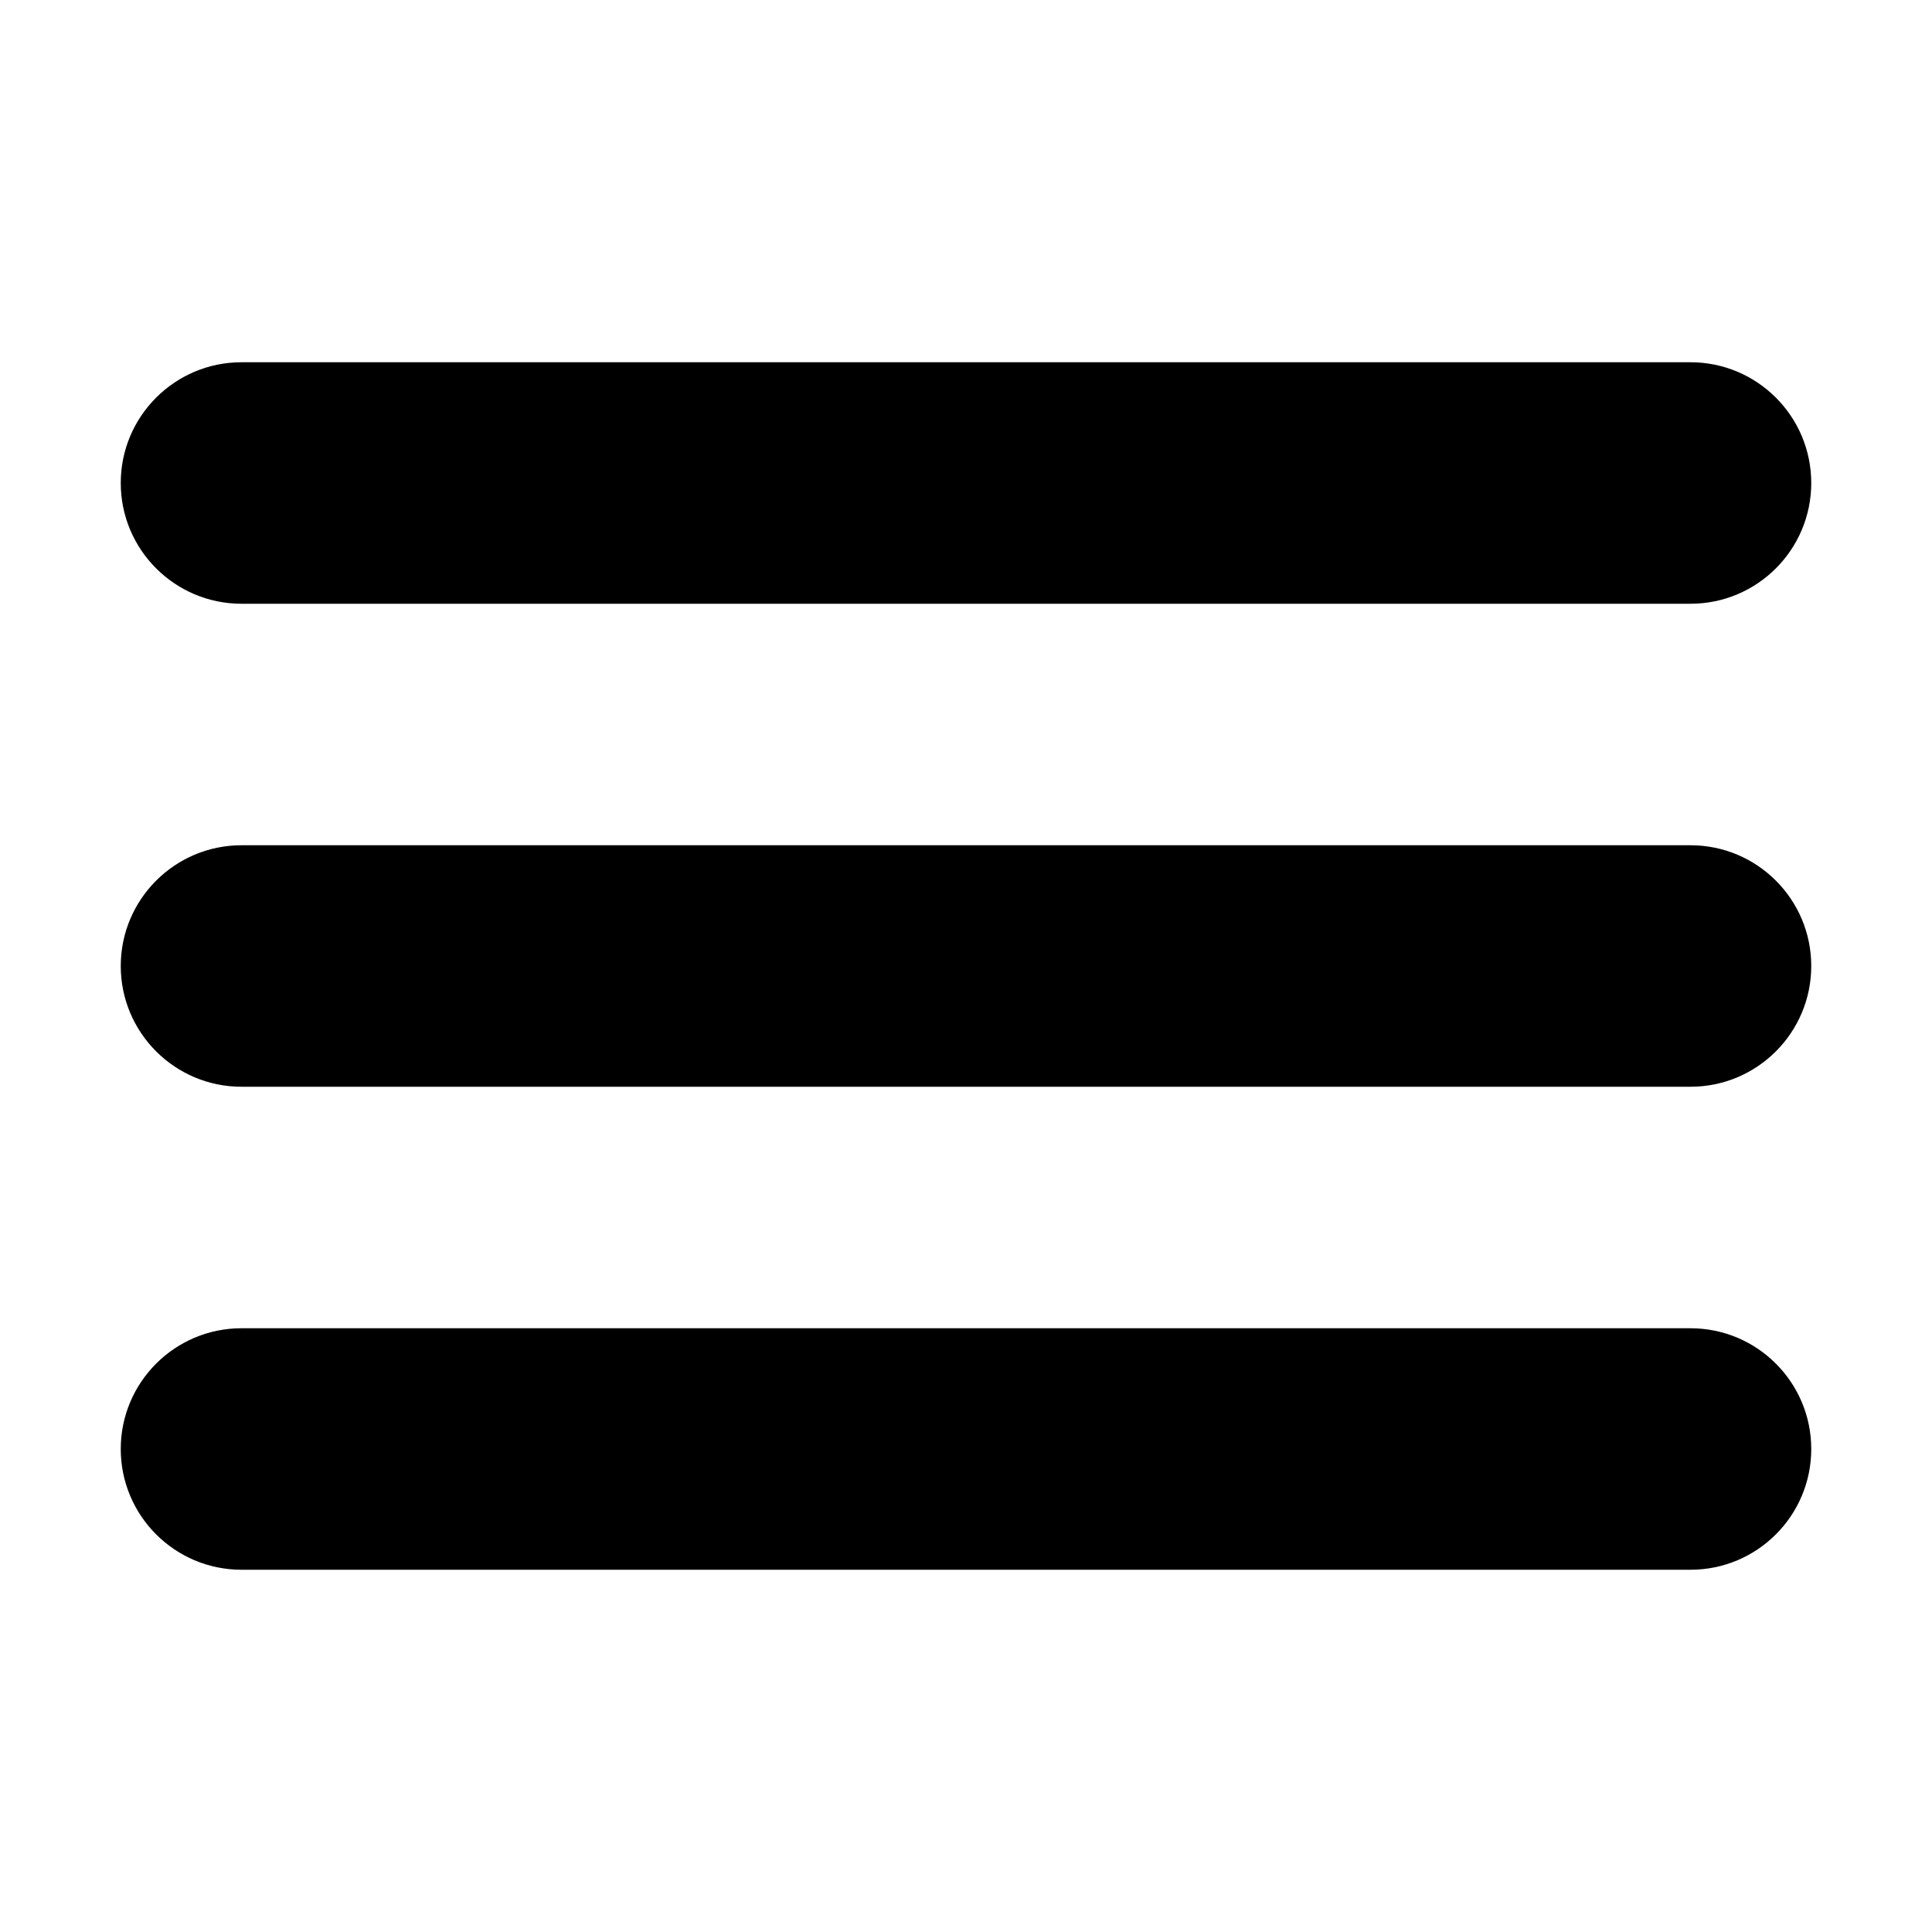
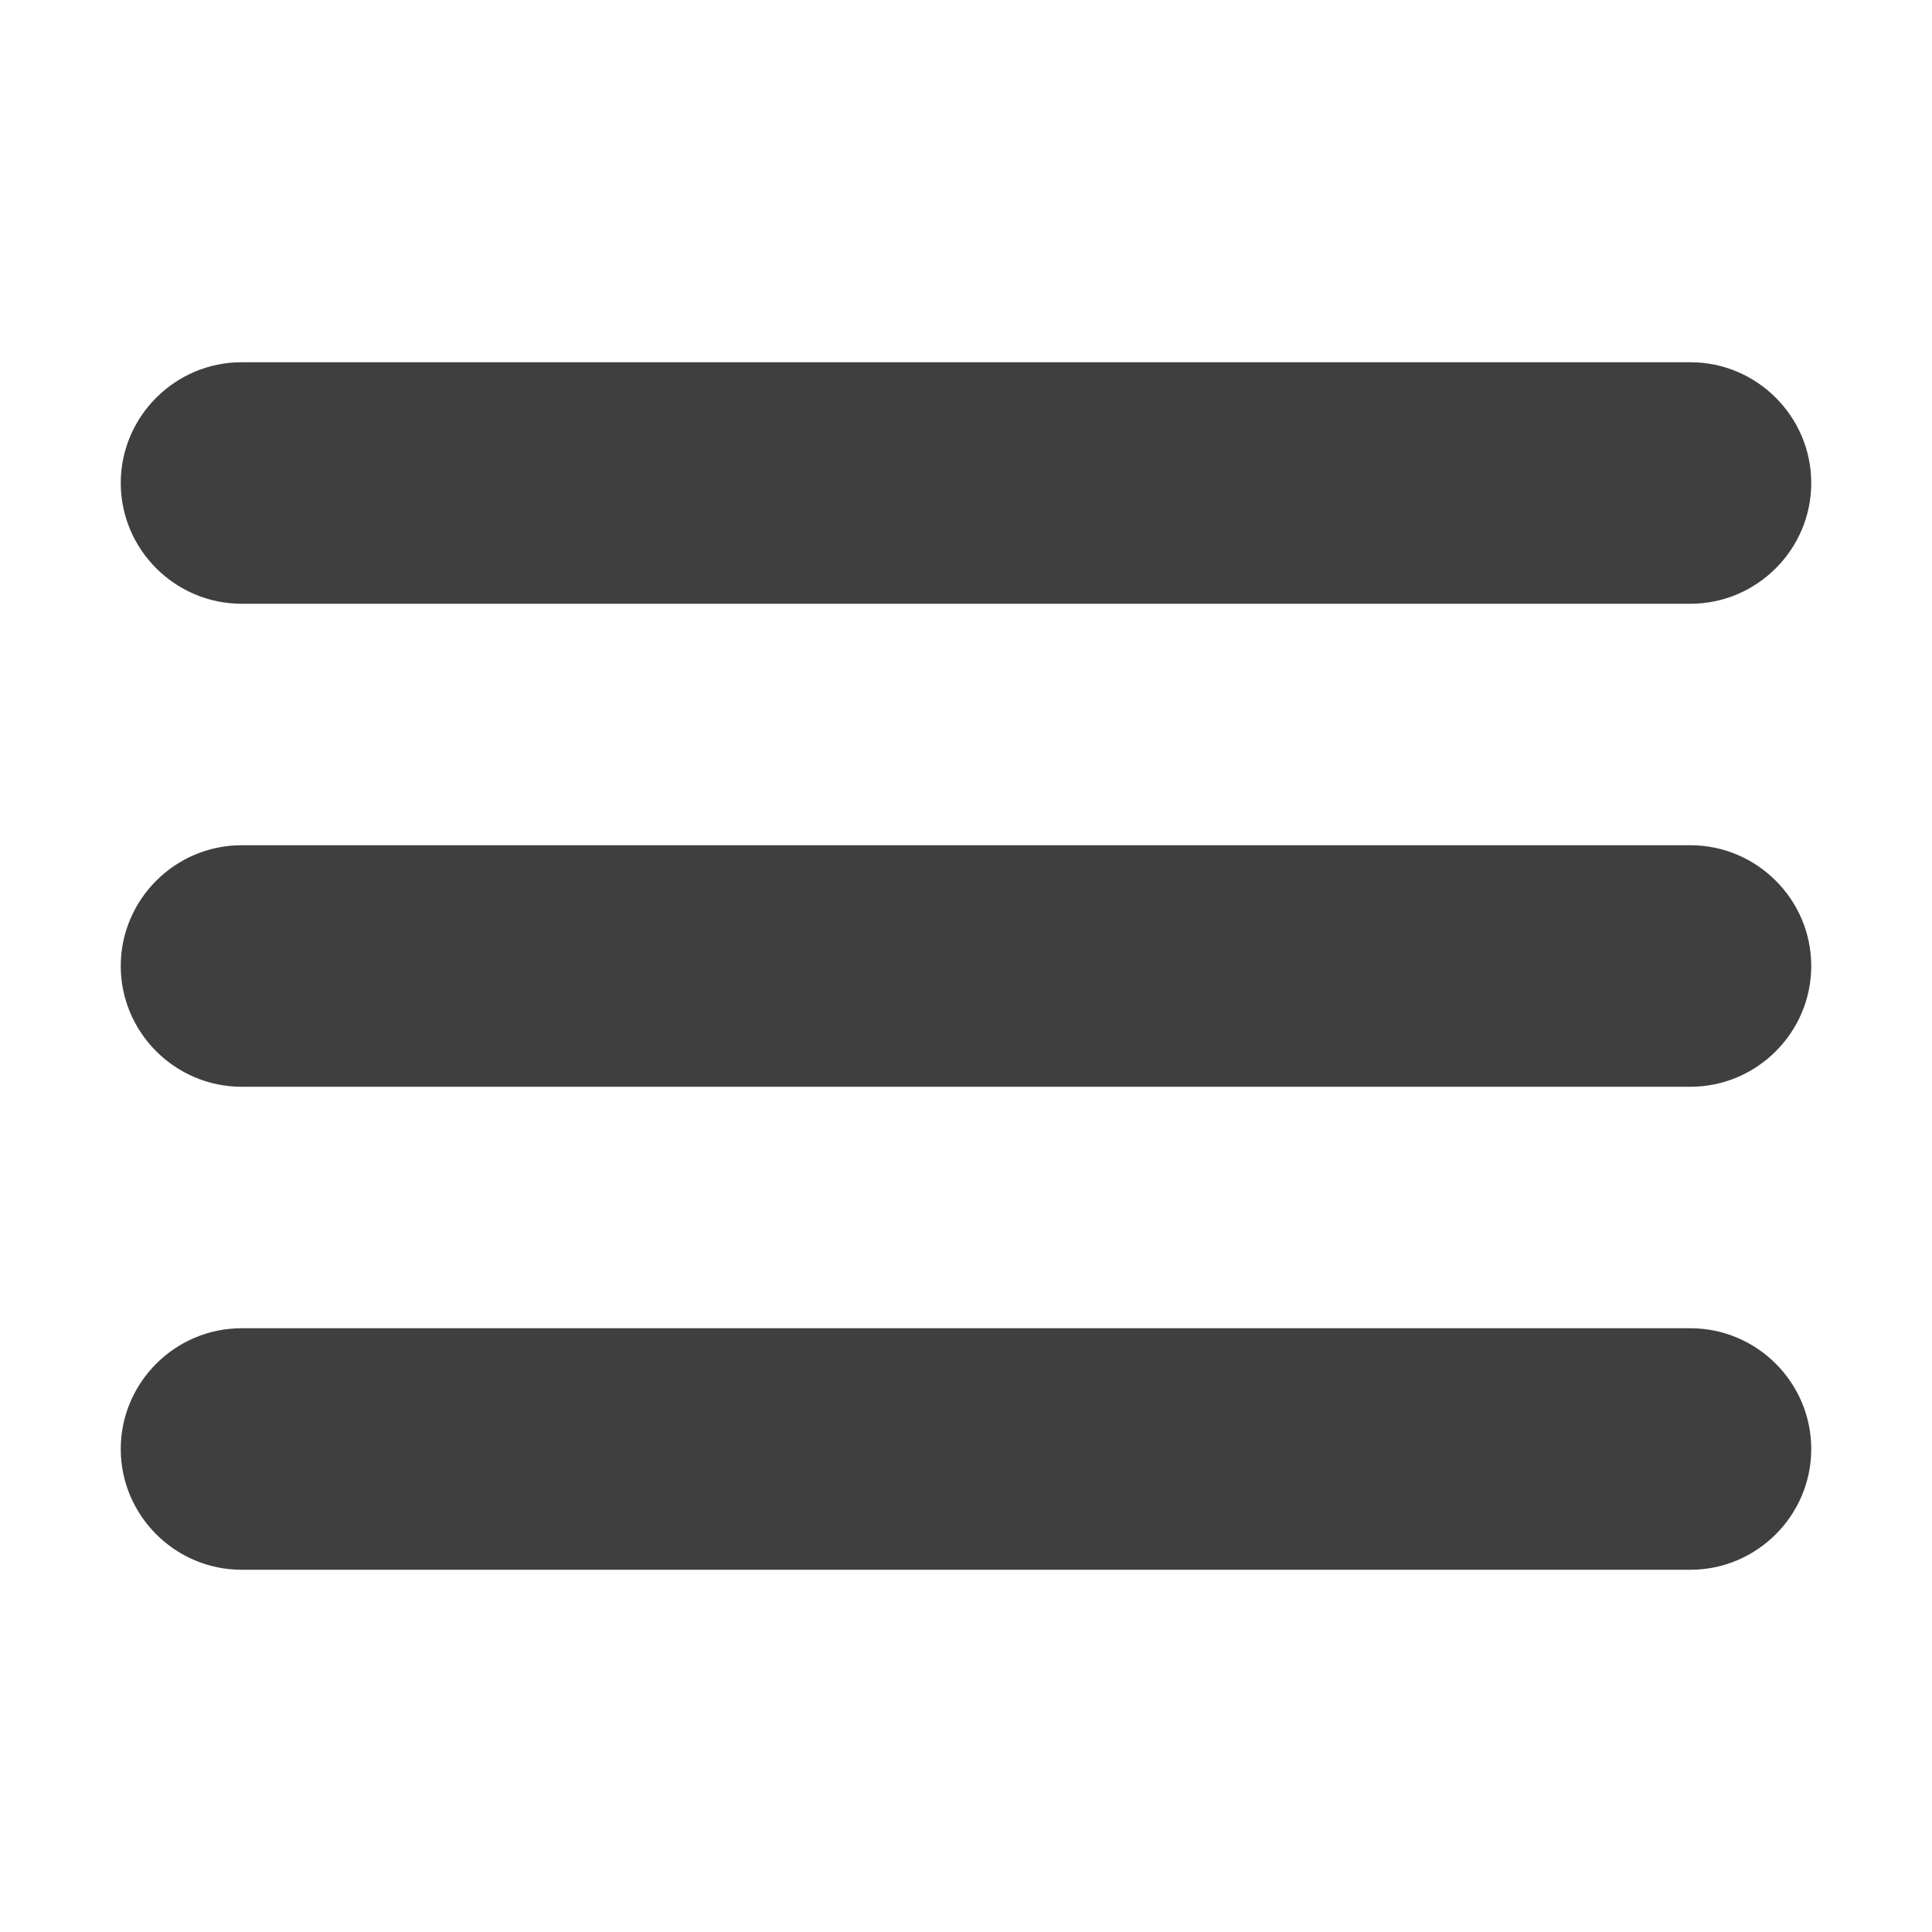
- <svg xmlns="http://www.w3.org/2000/svg" enable-background="new 0 0 32 32" height="32" viewBox="0 0 32 32" width="32">
-   <path d="m4 10h24c1.104 0 2-.896 2-2s-.896-2-2-2h-24c-1.104 0-2 .896-2 2s.896 2 2 2zm24 4h-24c-1.104 0-2 .896-2 2s.896 2 2 2h24c1.104 0 2-.896 2-2s-.896-2-2-2zm0 8h-24c-1.104 0-2 .896-2 2s.896 2 2 2h24c1.104 0 2-.896 2-2s-.896-2-2-2z" />
+ <svg xmlns="http://www.w3.org/2000/svg" version="1.1" id="Calque_1" x="0px" y="0px" viewBox="0 0 32 32" style="enable-background:new 0 0 32 32;" xml:space="preserve">
+   <style type="text/css">
+ 	.st0{fill:#403F3F;}
+ </style>
+   <path class="st0" d="M4,10h24c1.1,0,2-0.9,2-2s-0.9-2-2-2H4C2.9,6,2,6.9,2,8S2.9,10,4,10z M28,14H4c-1.1,0-2,0.9-2,2s0.9,2,2,2h24  c1.1,0,2-0.9,2-2S29.1,14,28,14z M28,22H4c-1.1,0-2,0.9-2,2s0.9,2,2,2h24c1.1,0,2-0.9,2-2S29.1,22,28,22z" />
</svg>
